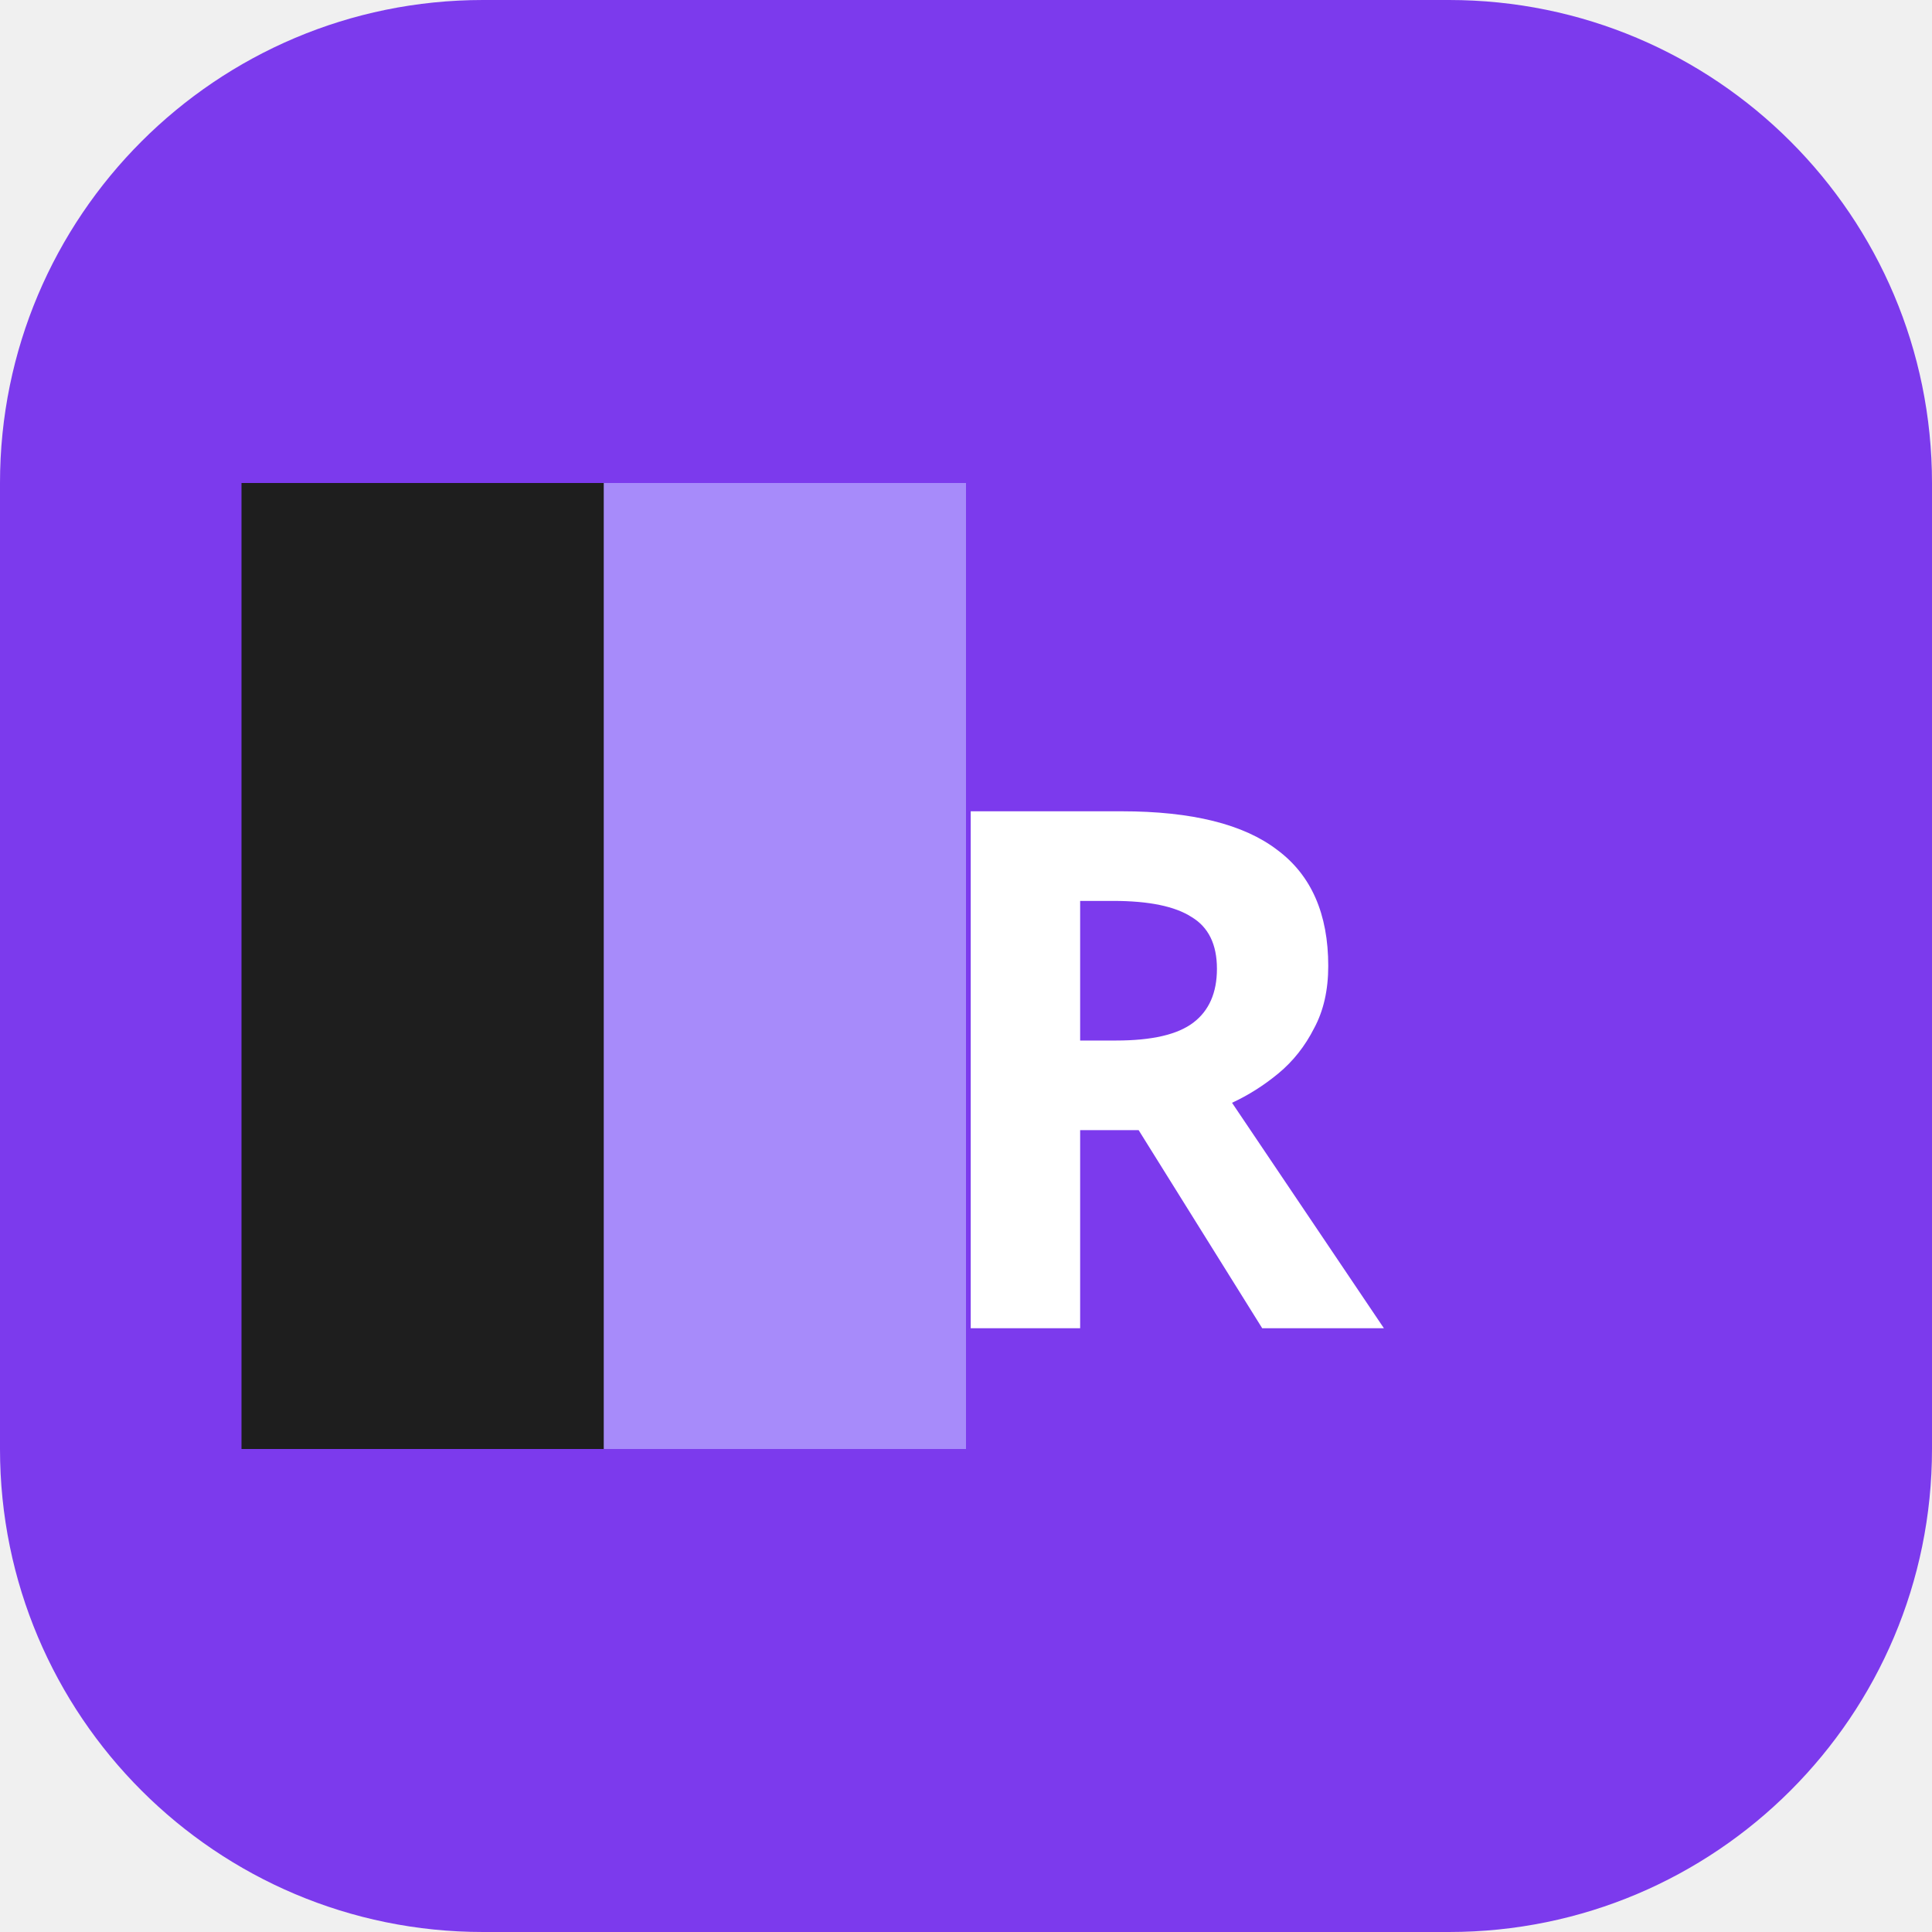
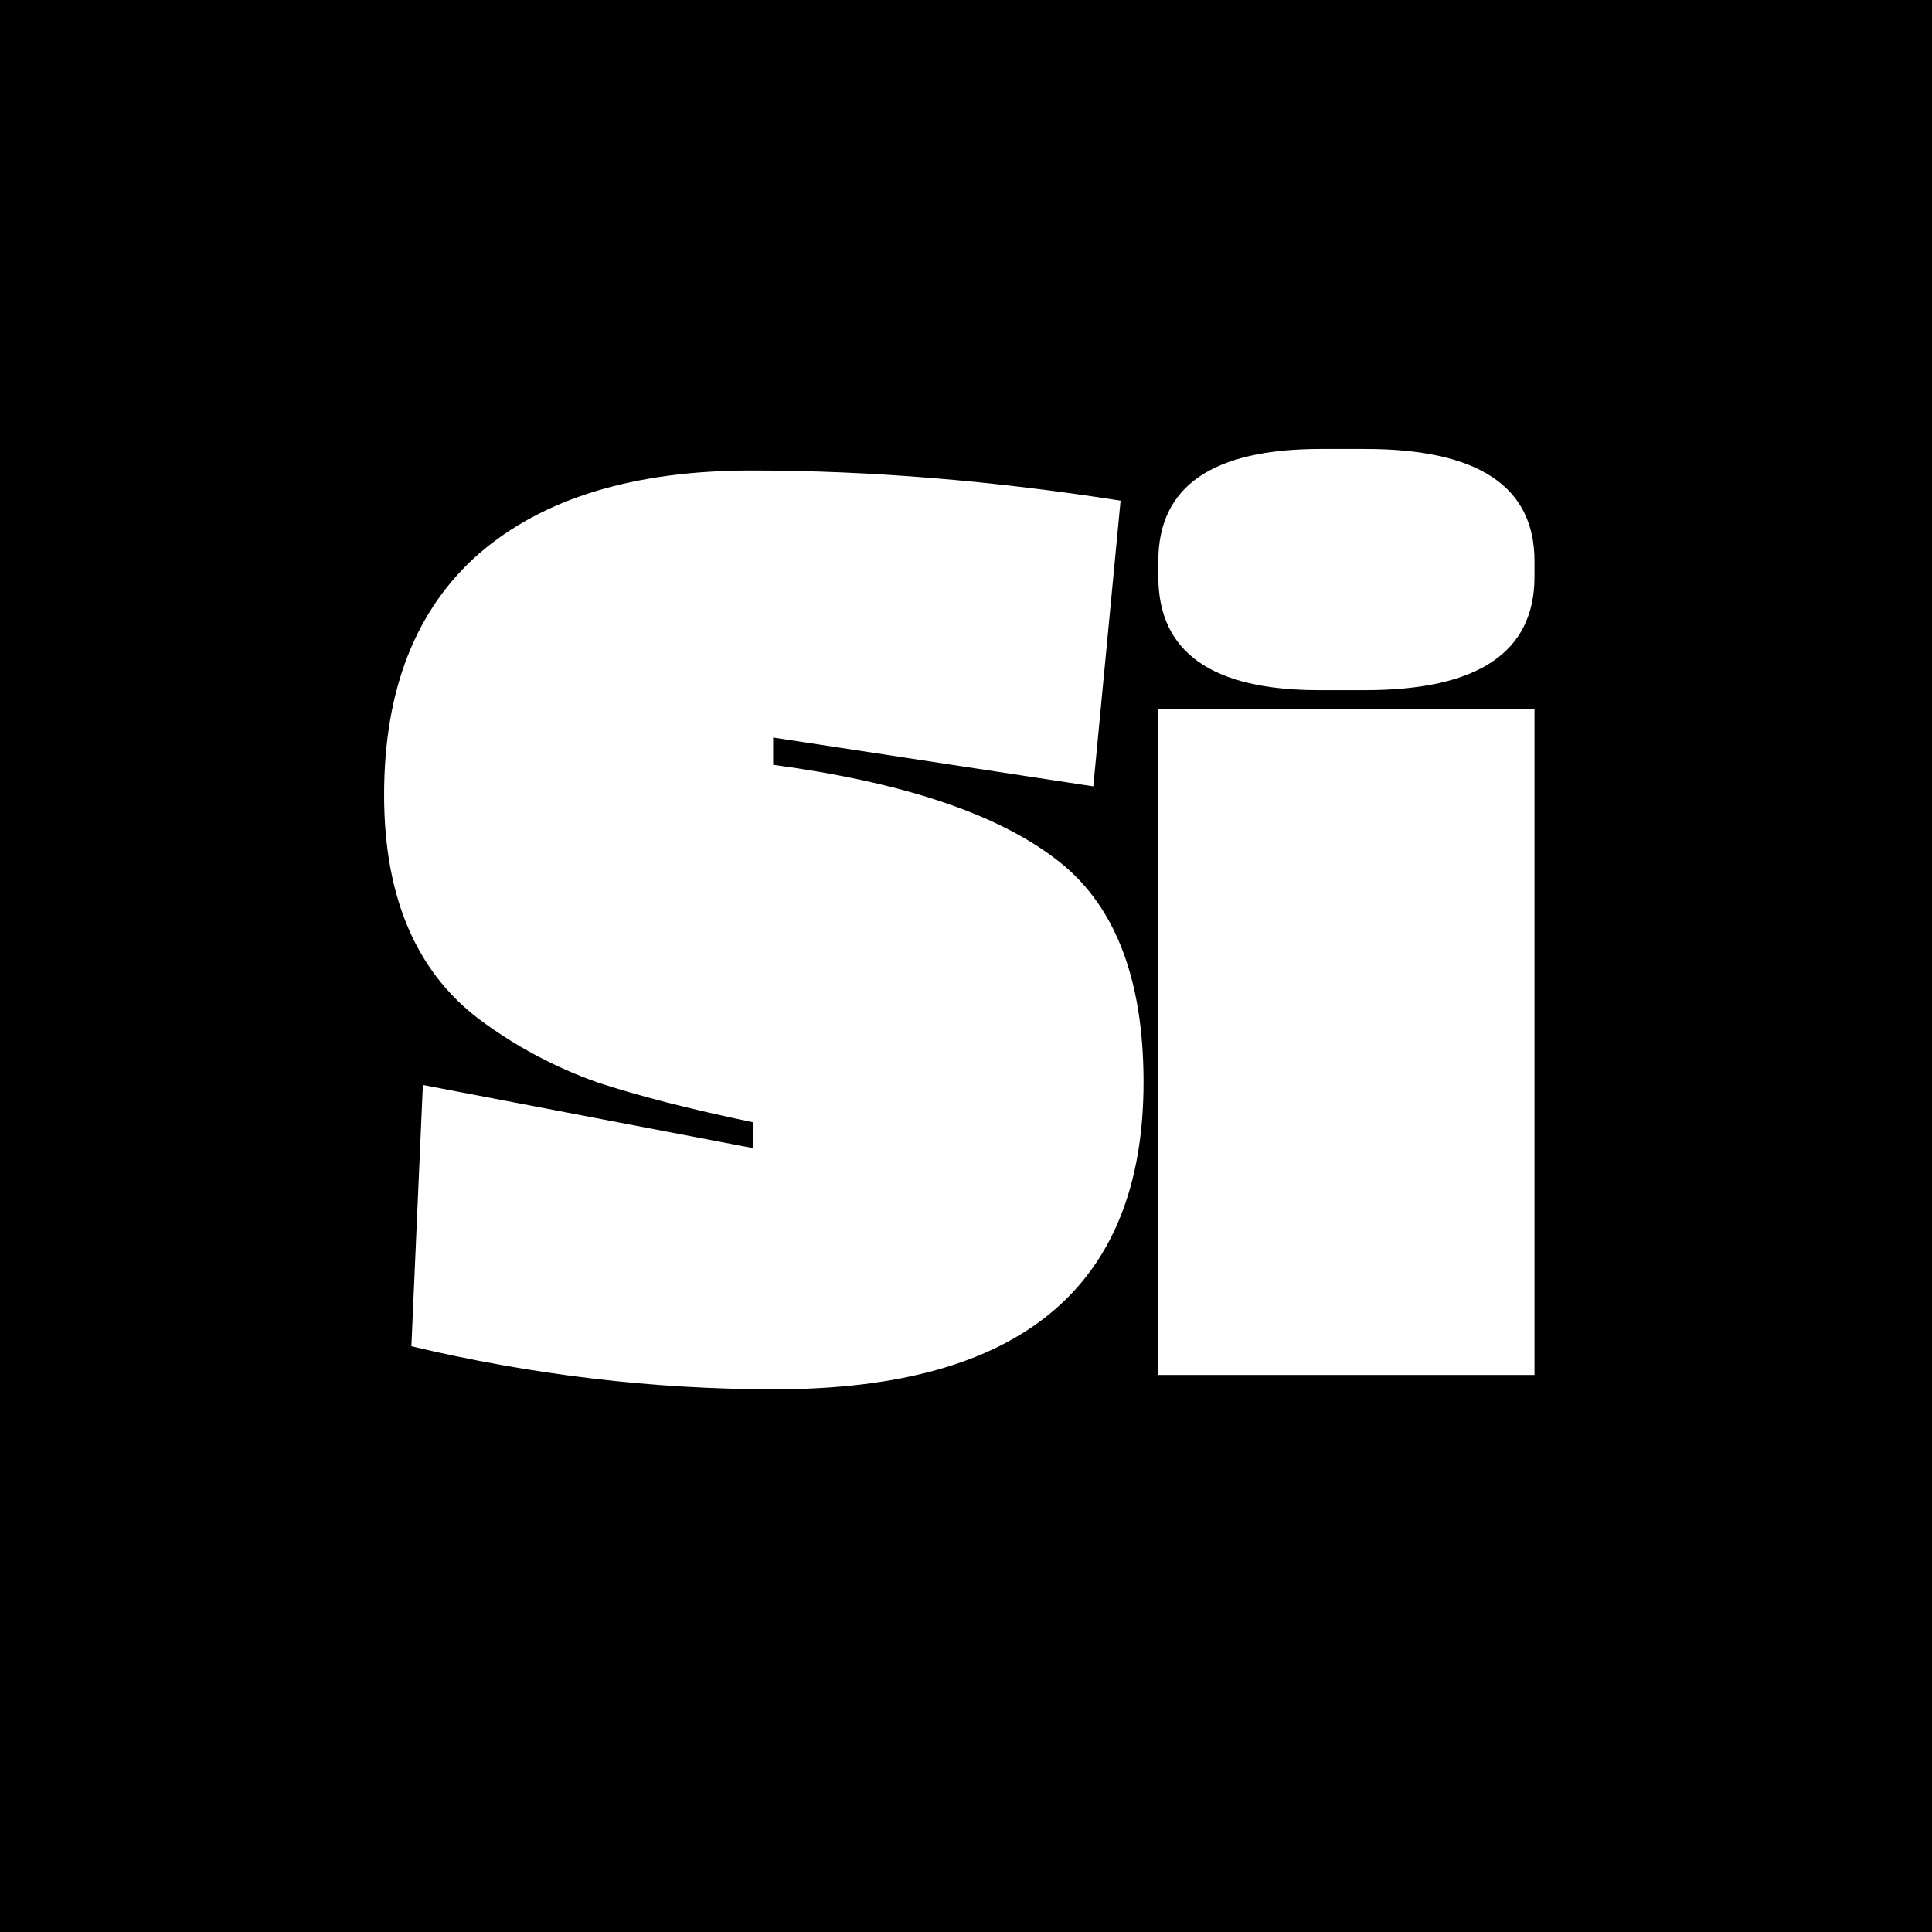
- <svg xmlns="http://www.w3.org/2000/svg" width="32" height="32" viewBox="0 0 32 32" fill="none">
-   <rect width="32" height="32" rx="8" fill="#7C3AED" />
-   <rect x="4" y="8" width="8" height="16" fill="#1E1E1E" />
-   <rect x="10" y="8" width="6" height="16" fill="#A78BFA" />
-   <text x="15" y="22" fill="white" font-family="sans-serif" font-size="12px" font-weight="bold">R</text>
+ <svg xmlns="http://www.w3.org/2000/svg" width="1343" height="1343" viewBox="0 0 1343 1343" fill="none">
+   <rect width="1343" height="1343" fill="black" />
+   <path d="M794.924 752.196C794.924 894.572 709.431 965.76 538.447 965.76C453.952 965.76 369.79 955.781 285.961 935.821L293.945 754.192L523.477 798.102V780.139C478.901 770.824 442.642 761.51 414.699 752.196C386.756 742.216 360.809 728.577 336.858 711.279C290.286 678.014 267 625.121 267 552.603C267 479.418 288.955 423.532 332.866 384.944C377.441 346.356 440.646 327.062 522.479 327.062C604.312 327.062 689.805 334.048 778.956 348.02L759.995 546.615L537.449 512.684V531.645C626.6 543.621 691.801 565.243 733.05 596.513C774.299 627.117 794.924 679.012 794.924 752.196ZM1066.67 955.781H805.2V492.725H1066.67V955.781ZM805.2 400.912V389.934C805.2 338.04 842.79 312.093 917.97 312.093H948.906C1027.41 312.093 1066.67 338.04 1066.67 389.934V400.912C1066.67 453.471 1027.41 479.751 948.906 479.751H916.972C842.457 479.751 805.2 453.471 805.2 400.912Z" fill="white" />
</svg>
